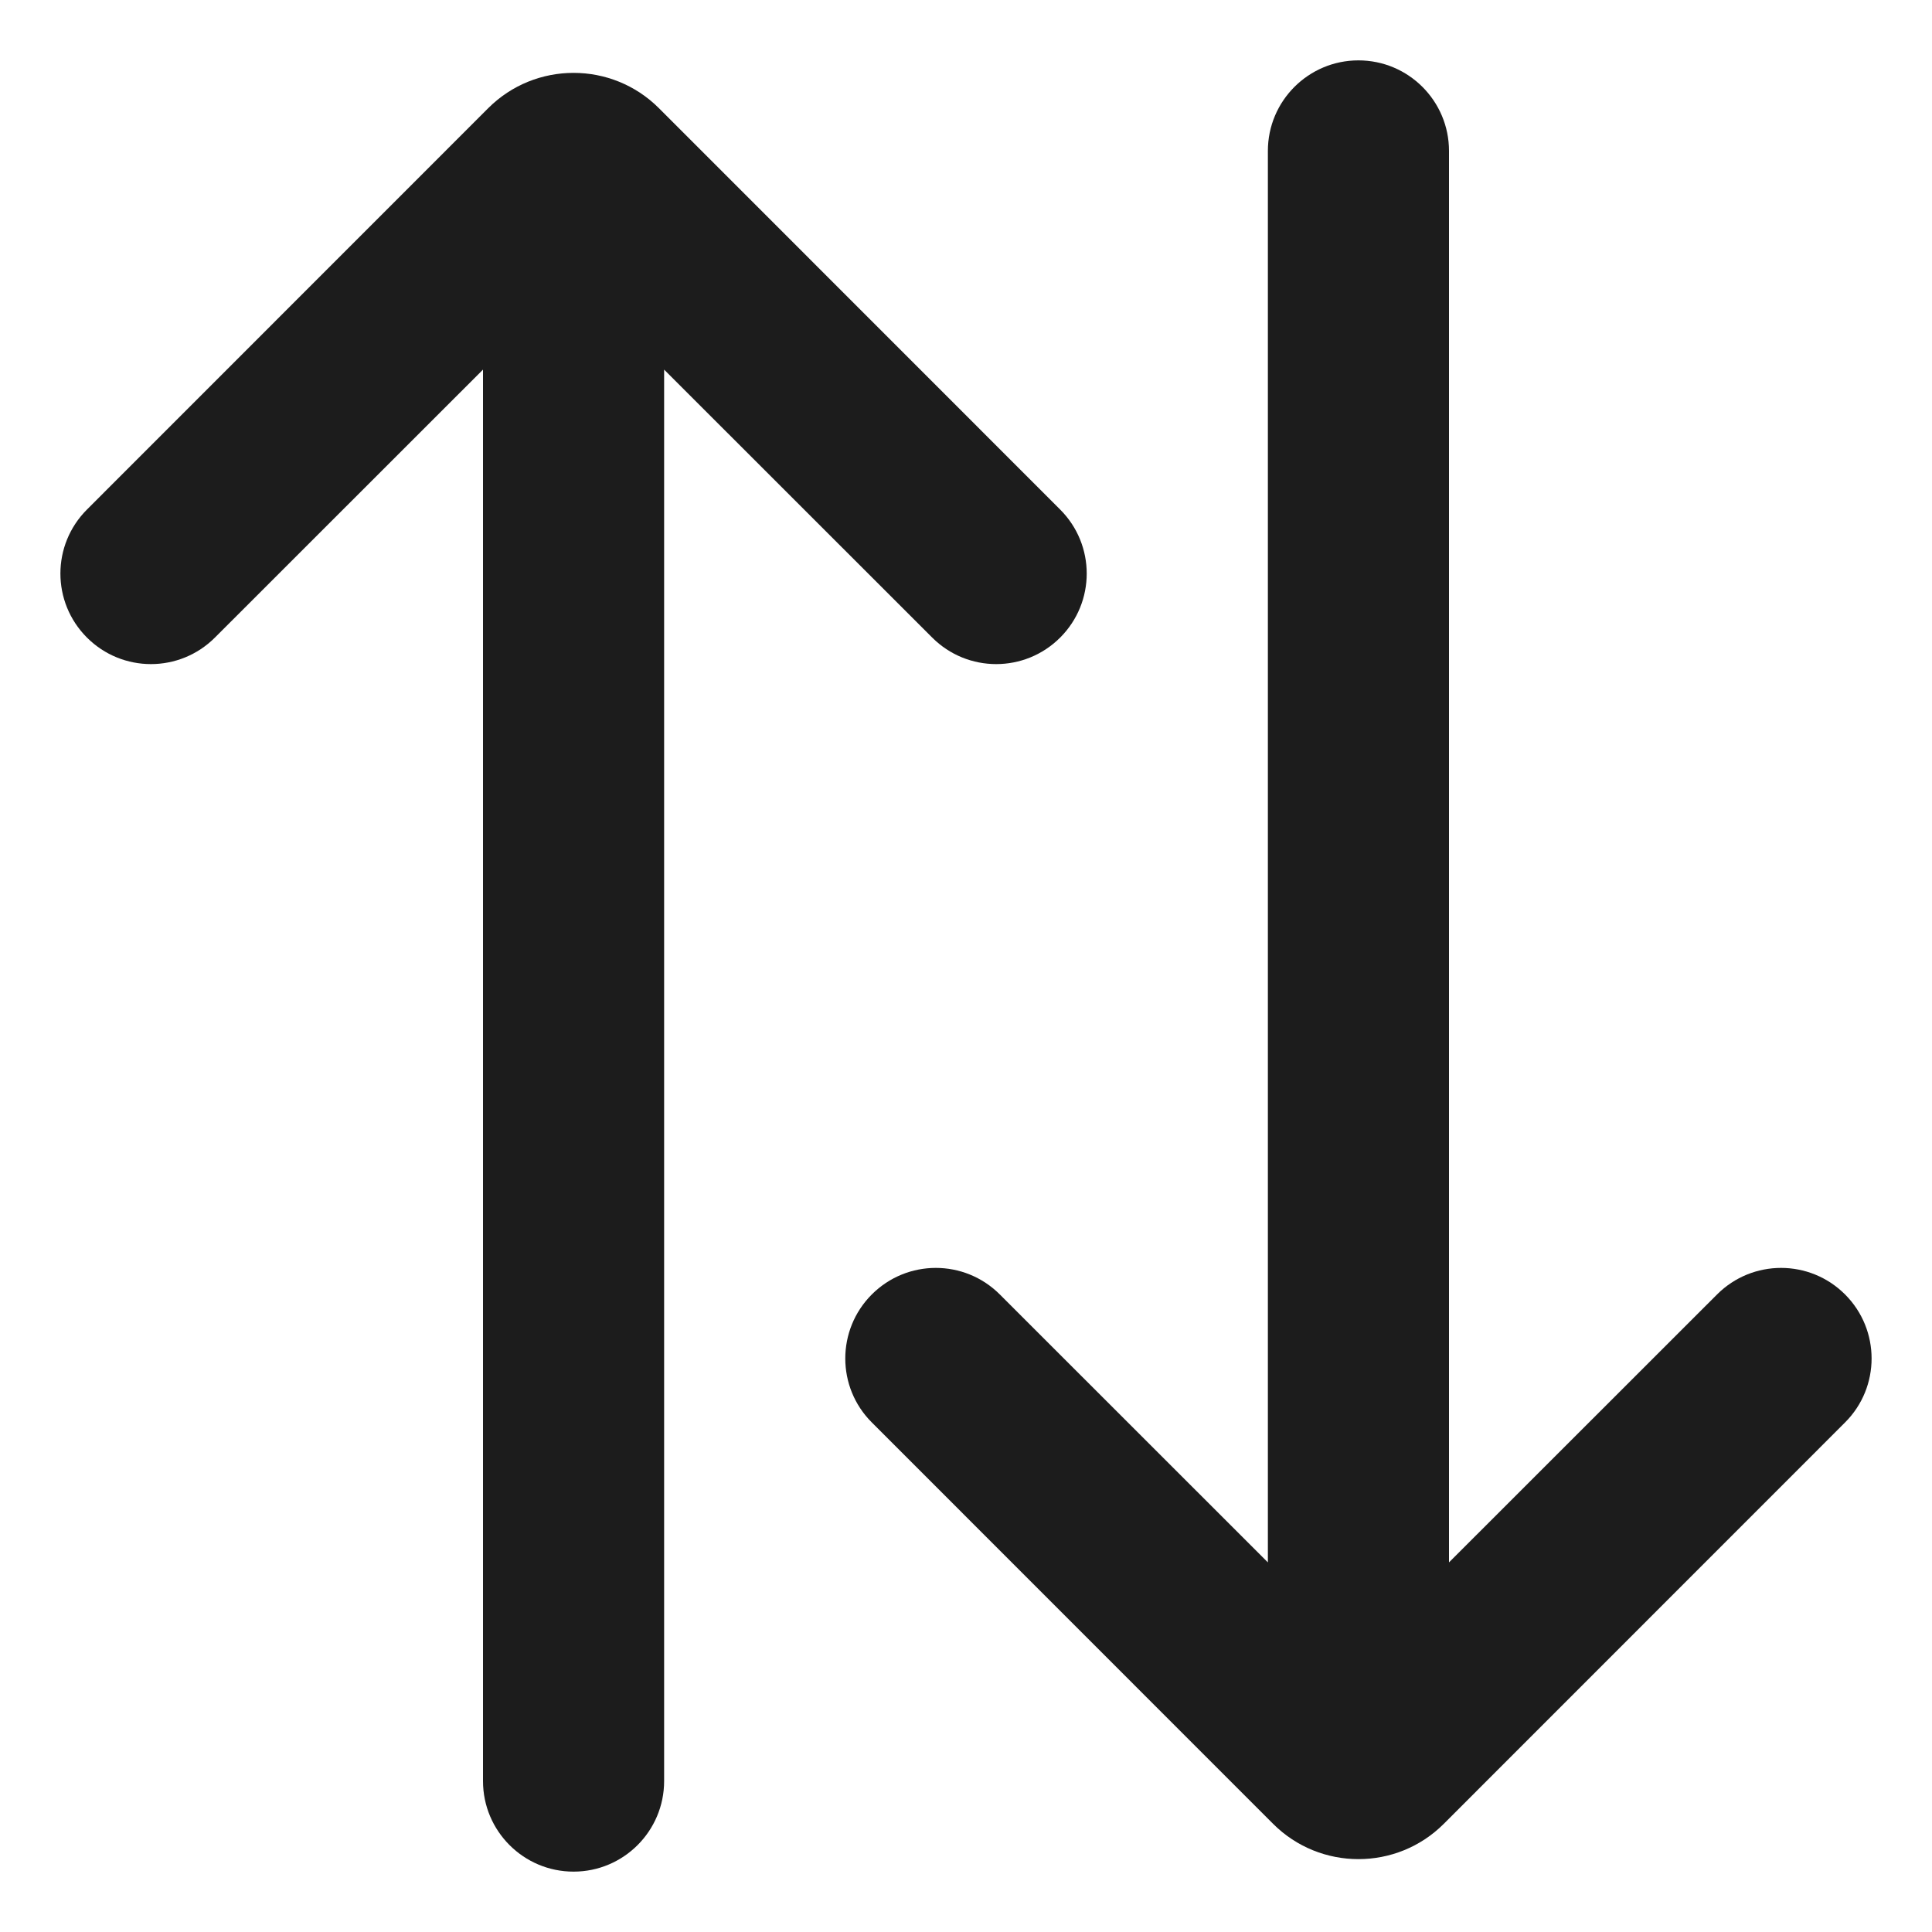
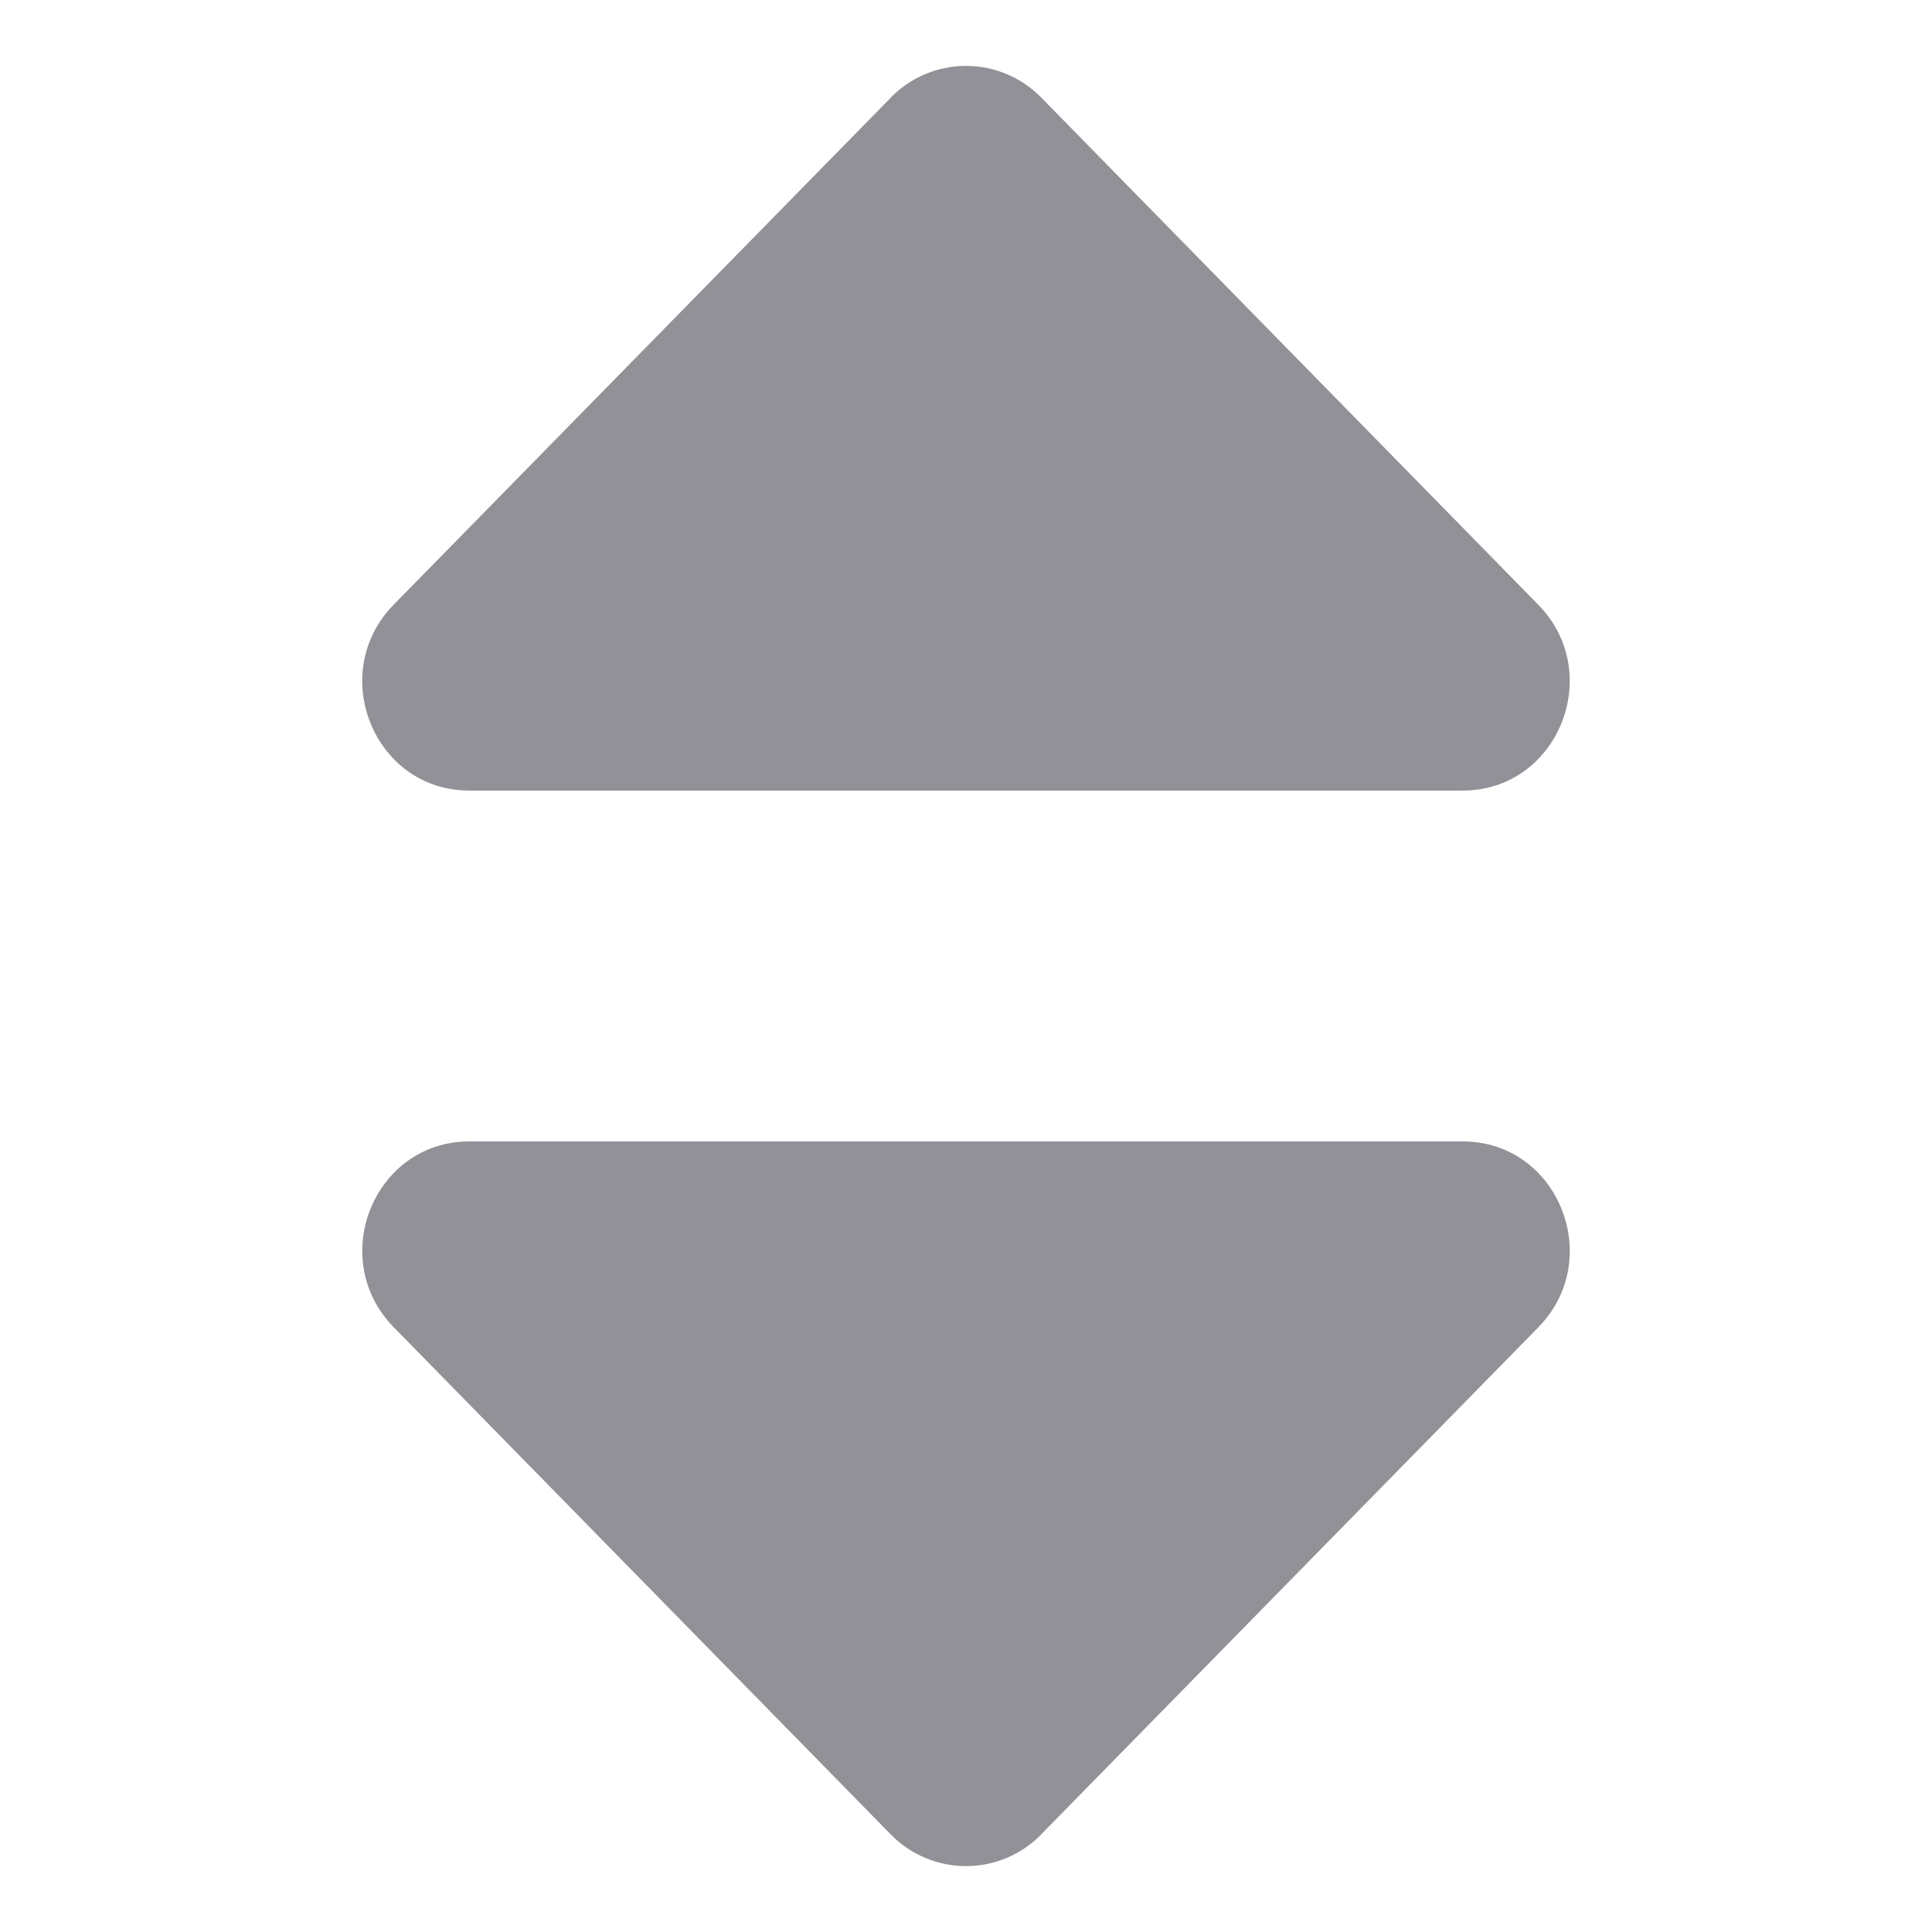
- <svg xmlns="http://www.w3.org/2000/svg" width="16" height="16" viewBox="0 0 16 16" fill="none">
-   <path d="M12 12.939L14.22 10.72C14.513 10.427 14.987 10.427 15.28 10.72C15.573 11.013 15.573 11.488 15.28 11.78L11.957 15.104C11.567 15.494 10.933 15.494 10.543 15.104L7.22 11.78C6.927 11.488 6.927 11.013 7.22 10.72C7.513 10.427 7.987 10.427 8.28 10.72L10.5 12.939L10.5 1.25C10.5 0.836 10.836 0.5 11.25 0.5C11.664 0.5 12 0.836 12 1.25V12.939Z" fill="#1C1C1C" />
-   <path d="M5.5 3.061L7.72 5.28C8.013 5.573 8.487 5.573 8.78 5.28C9.073 4.987 9.073 4.513 8.78 4.22L5.457 0.896C5.067 0.506 4.433 0.506 4.043 0.896L0.72 4.22C0.427 4.513 0.427 4.987 0.72 5.28C1.013 5.573 1.487 5.573 1.78 5.28L4 3.061L4 14.75C4 15.164 4.336 15.5 4.75 15.5C5.164 15.5 5.5 15.164 5.5 14.75V3.061Z" fill="#1C1C1C" />
+ <svg xmlns="http://www.w3.org/2000/svg" aria-hidden="true" role="img" focusable="false" fill="#919197" width="16" height="16" viewBox="0 0 16 16">
+   <path d="M7.375.81a.871.871 0 011.25 0l4.114 4.198c.557.568.163 1.539-.625 1.539H3.885c-.787 0-1.181-.971-.625-1.539L7.375.811zM8.625 15.19a.871.871 0 01-1.25 0l-4.114-4.198c-.557-.568-.163-1.539.625-1.539h8.229c.787 0 1.181.971.625 1.539l-4.115 4.197z" />
</svg>
